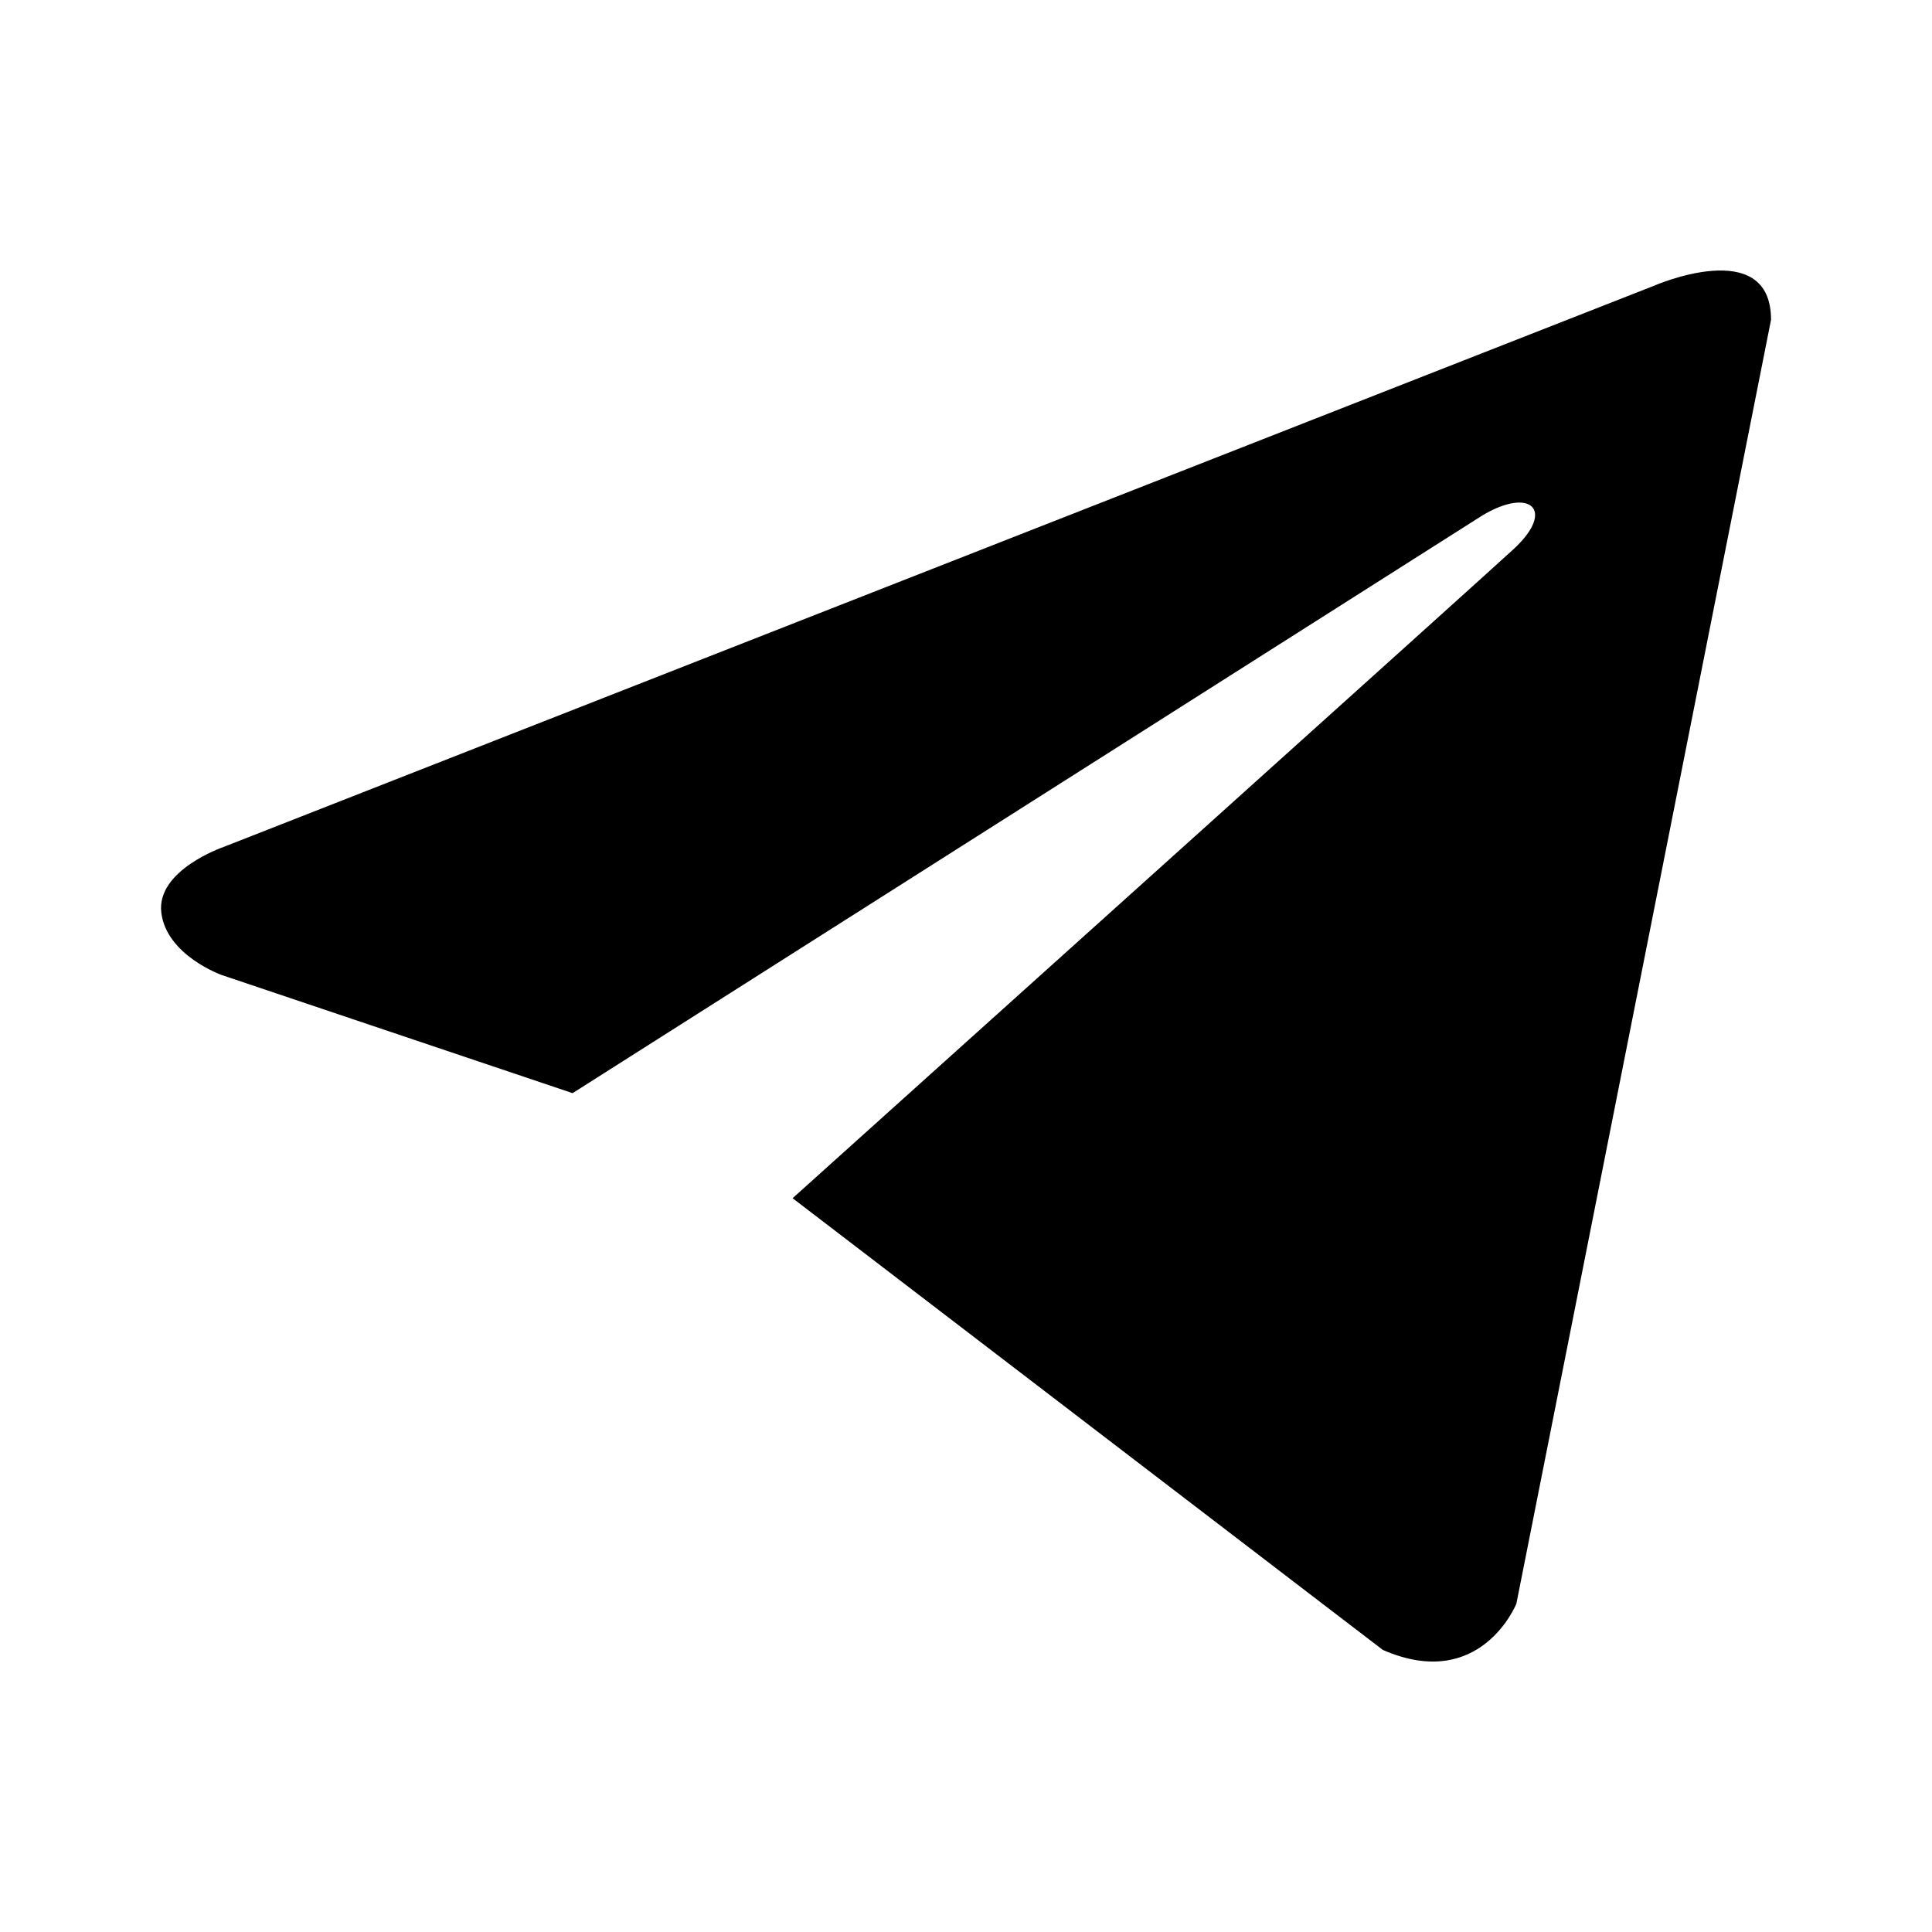
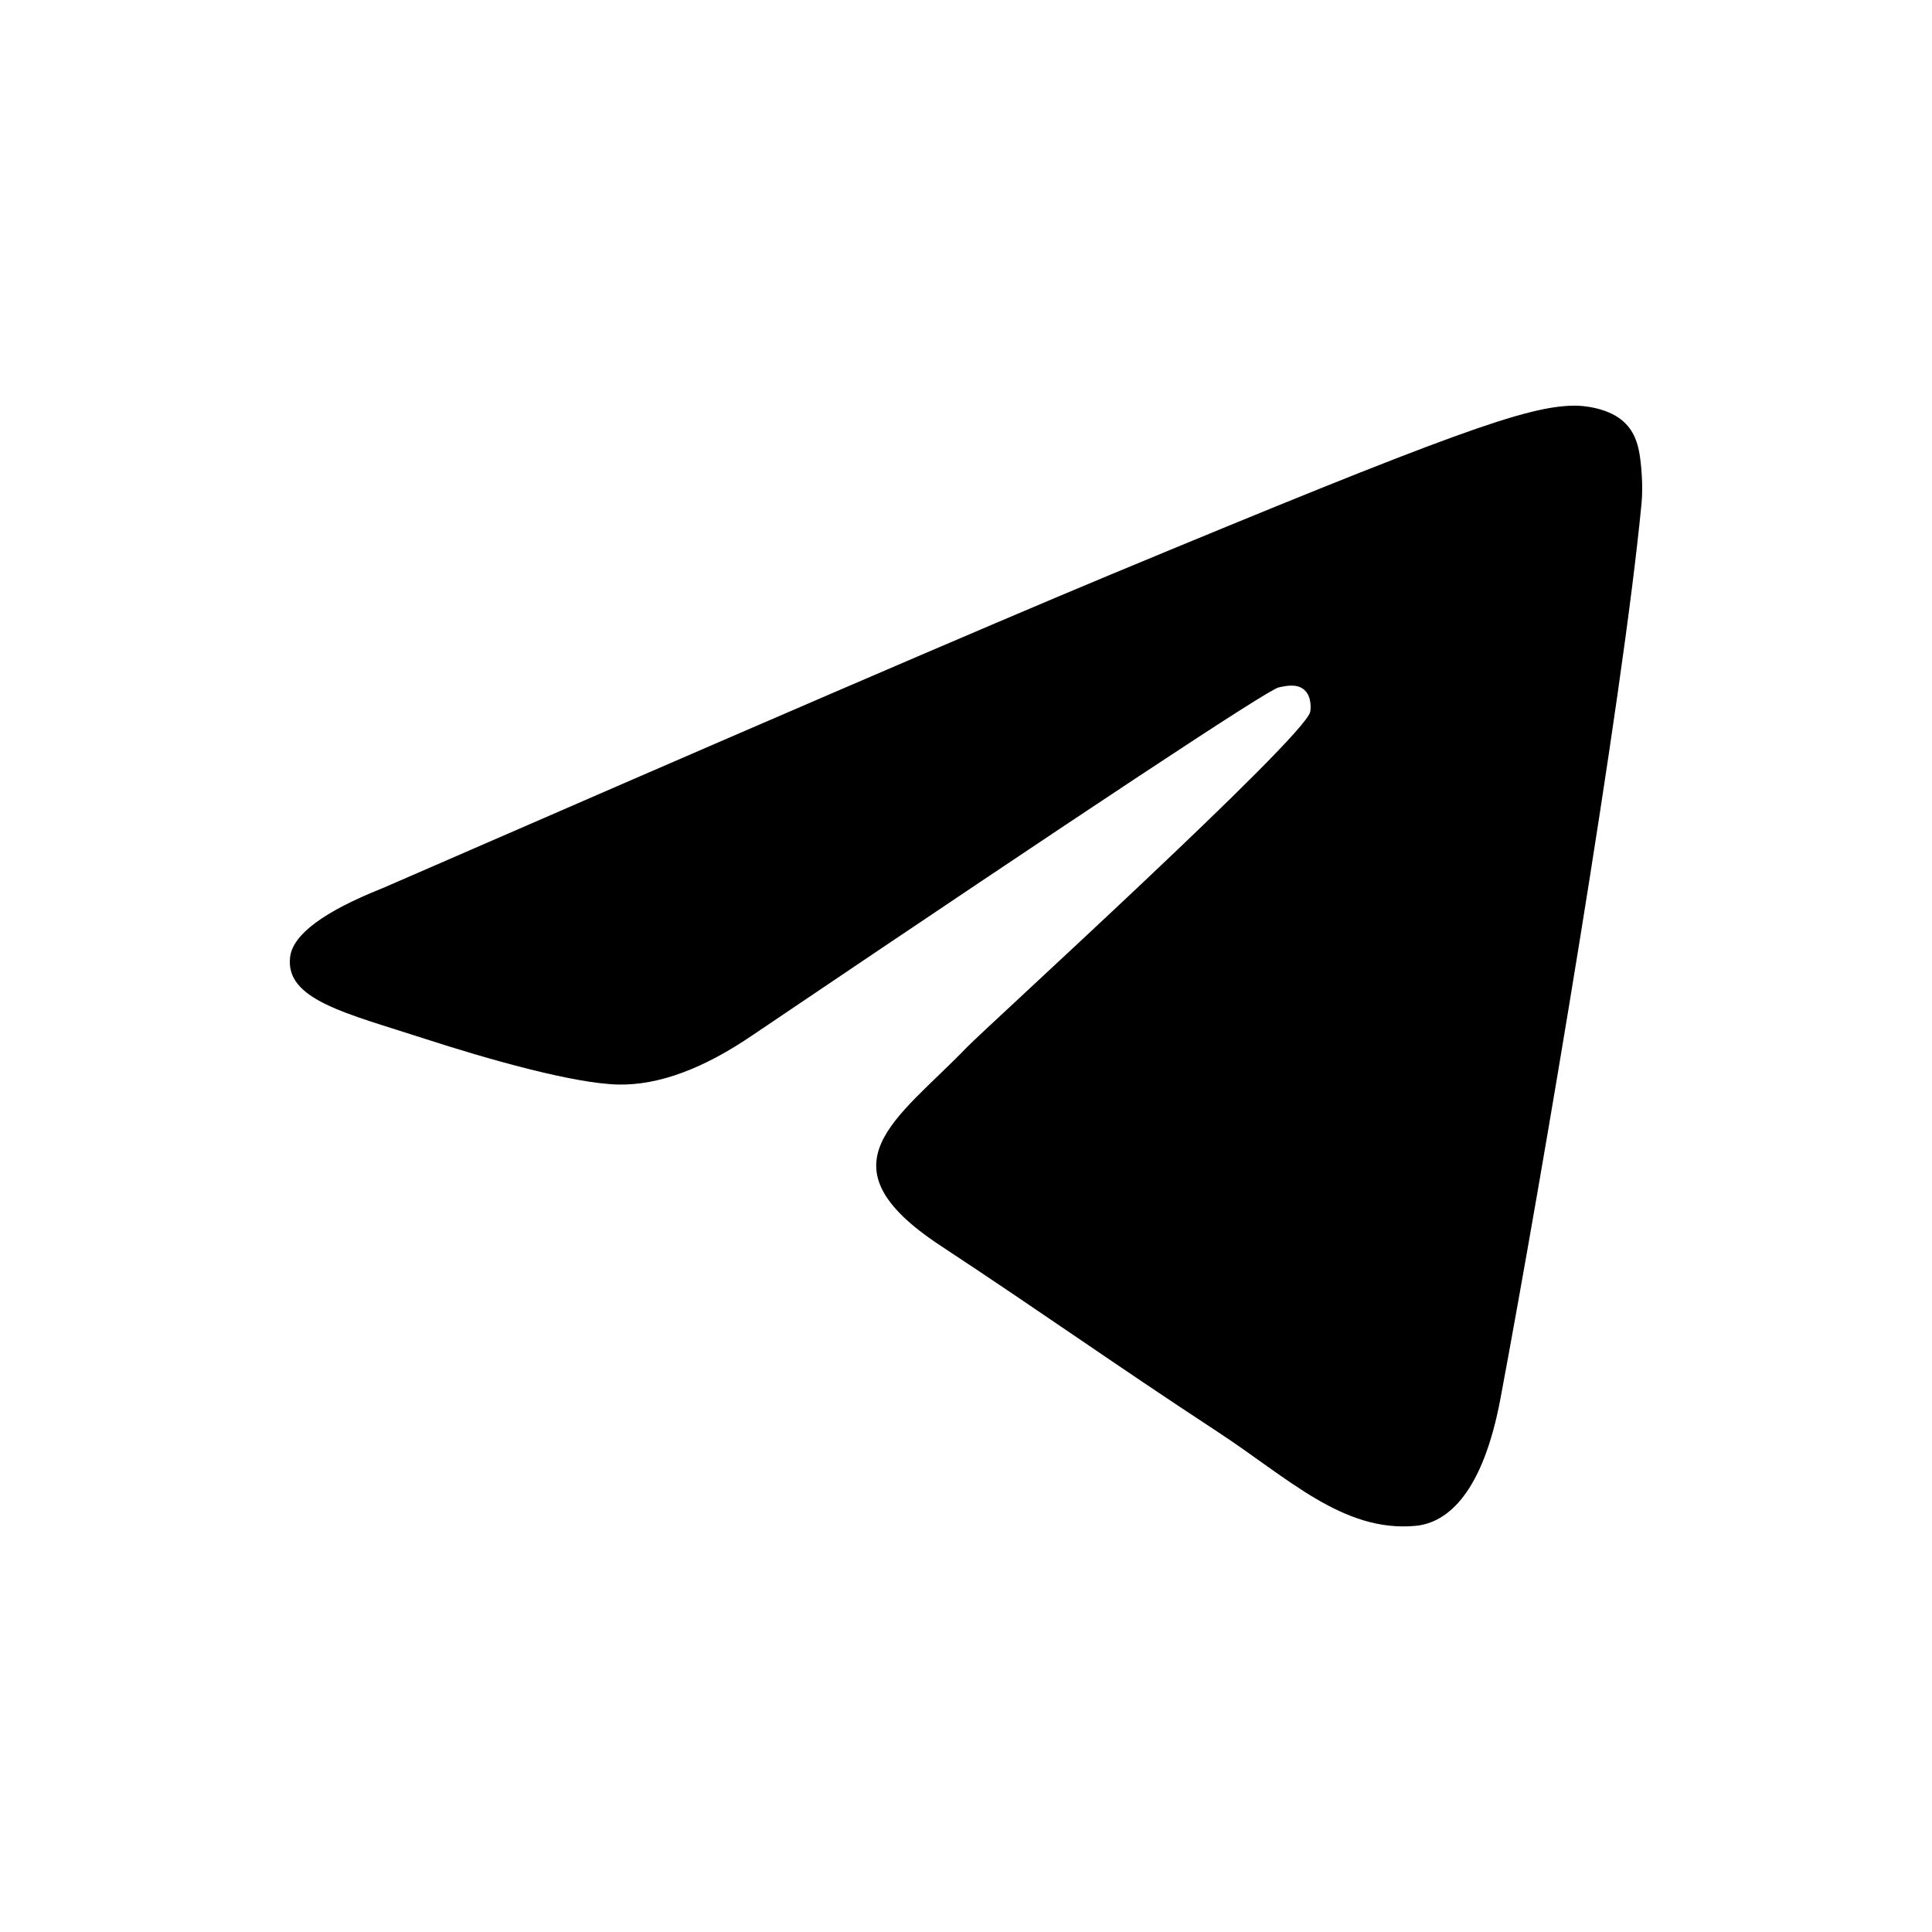
- <svg xmlns="http://www.w3.org/2000/svg" width="16" height="16" viewBox="0 0 16 16" fill="none">
-   <path d="M14.667 2.648L12.558 13.281C12.558 13.281 12.263 14.018 11.452 13.664L6.564 9.923C7.221 9.332 12.318 4.749 12.541 4.542C12.885 4.22 12.671 4.029 12.271 4.272L4.742 9.053L1.837 8.075C1.837 8.075 1.38 7.913 1.336 7.559C1.292 7.205 1.852 7.014 1.852 7.014L13.694 2.368C13.694 2.368 14.667 1.941 14.667 2.648Z" fill="black" />
+ <svg xmlns="http://www.w3.org/2000/svg" width="28" height="28" viewBox="0 0 28 28" fill="none">
+   <path d="M5.547 12.871C10.809 10.579 14.317 9.068 16.073 8.337C21.085 6.253 22.126 5.891 22.805 5.879C22.954 5.876 23.288 5.913 23.504 6.088C23.687 6.237 23.737 6.437 23.761 6.577C23.785 6.718 23.815 7.038 23.791 7.288C23.52 10.142 22.345 17.067 21.747 20.263C21.494 21.616 20.995 22.069 20.513 22.114C19.465 22.21 18.669 21.421 17.654 20.756C16.066 19.714 15.168 19.066 13.626 18.05C11.845 16.876 13 16.23 14.015 15.176C14.281 14.9 18.899 10.699 18.988 10.318C18.999 10.271 19.01 10.093 18.904 9.999C18.799 9.905 18.643 9.938 18.53 9.963C18.371 9.999 15.834 11.676 10.918 14.995C10.197 15.489 9.545 15.73 8.961 15.718C8.316 15.704 7.077 15.353 6.155 15.054C5.025 14.686 4.127 14.492 4.205 13.868C4.245 13.543 4.693 13.211 5.547 12.871Z" fill="black" />
</svg>
